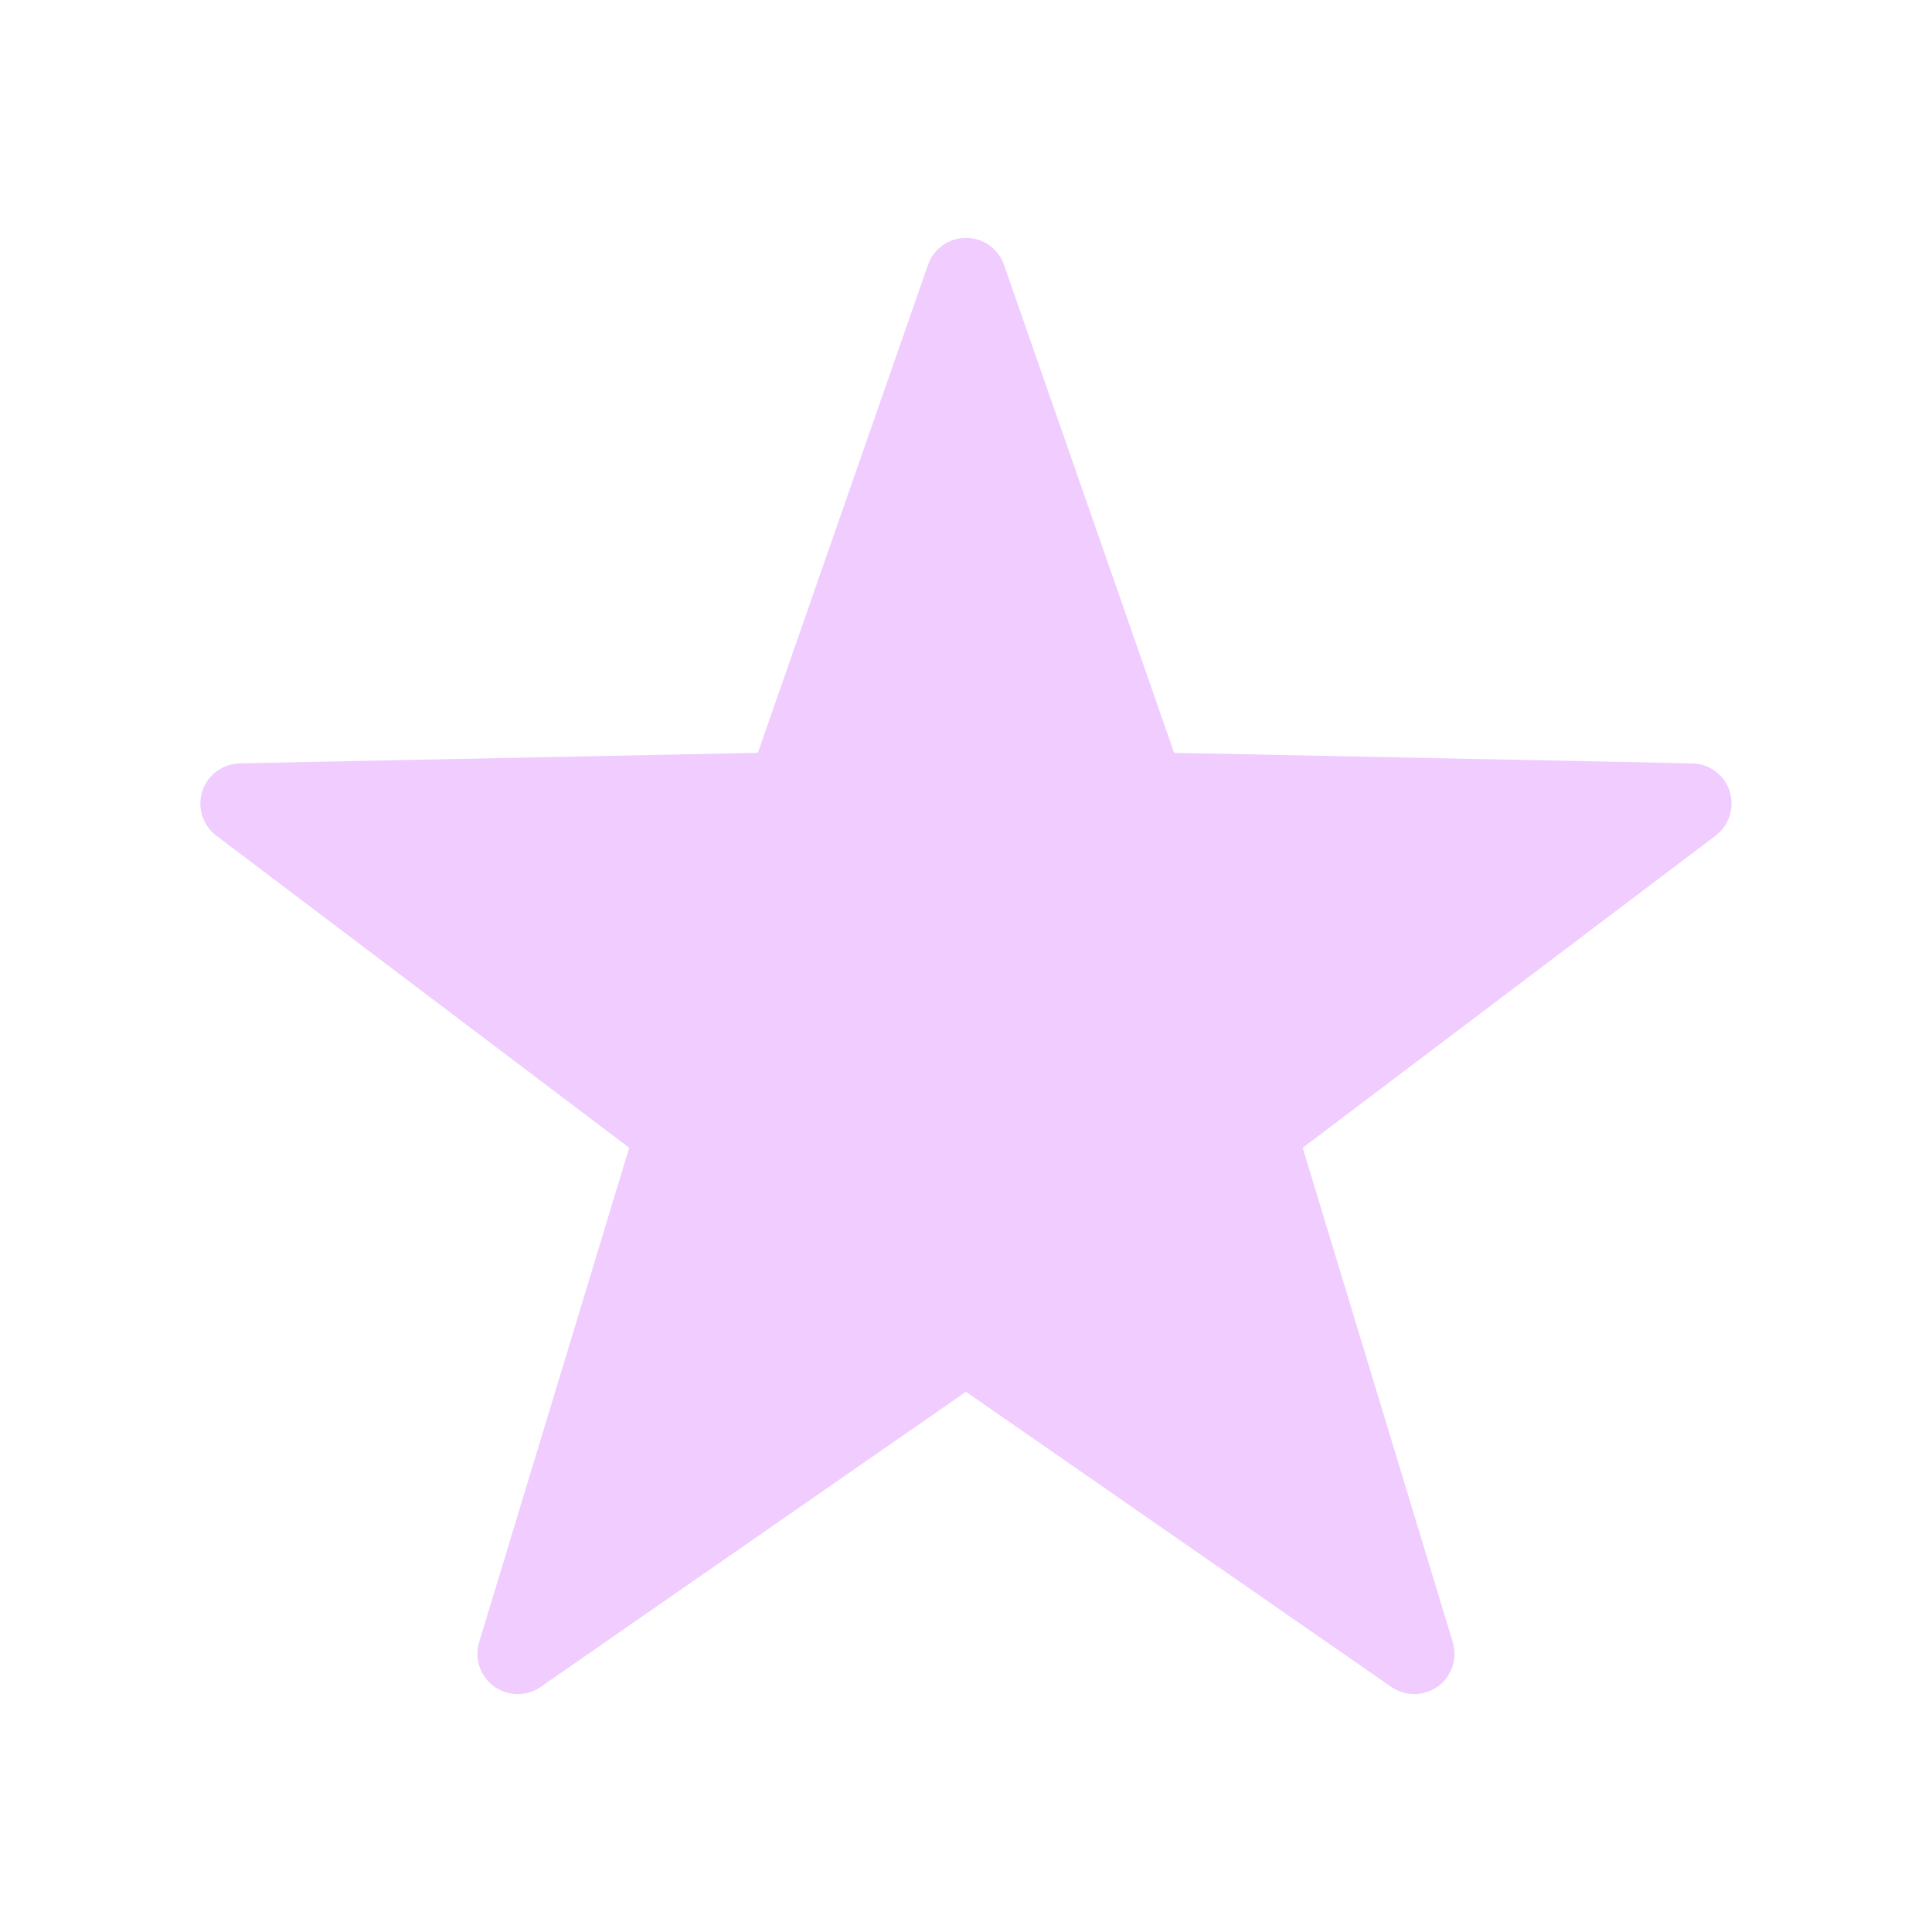
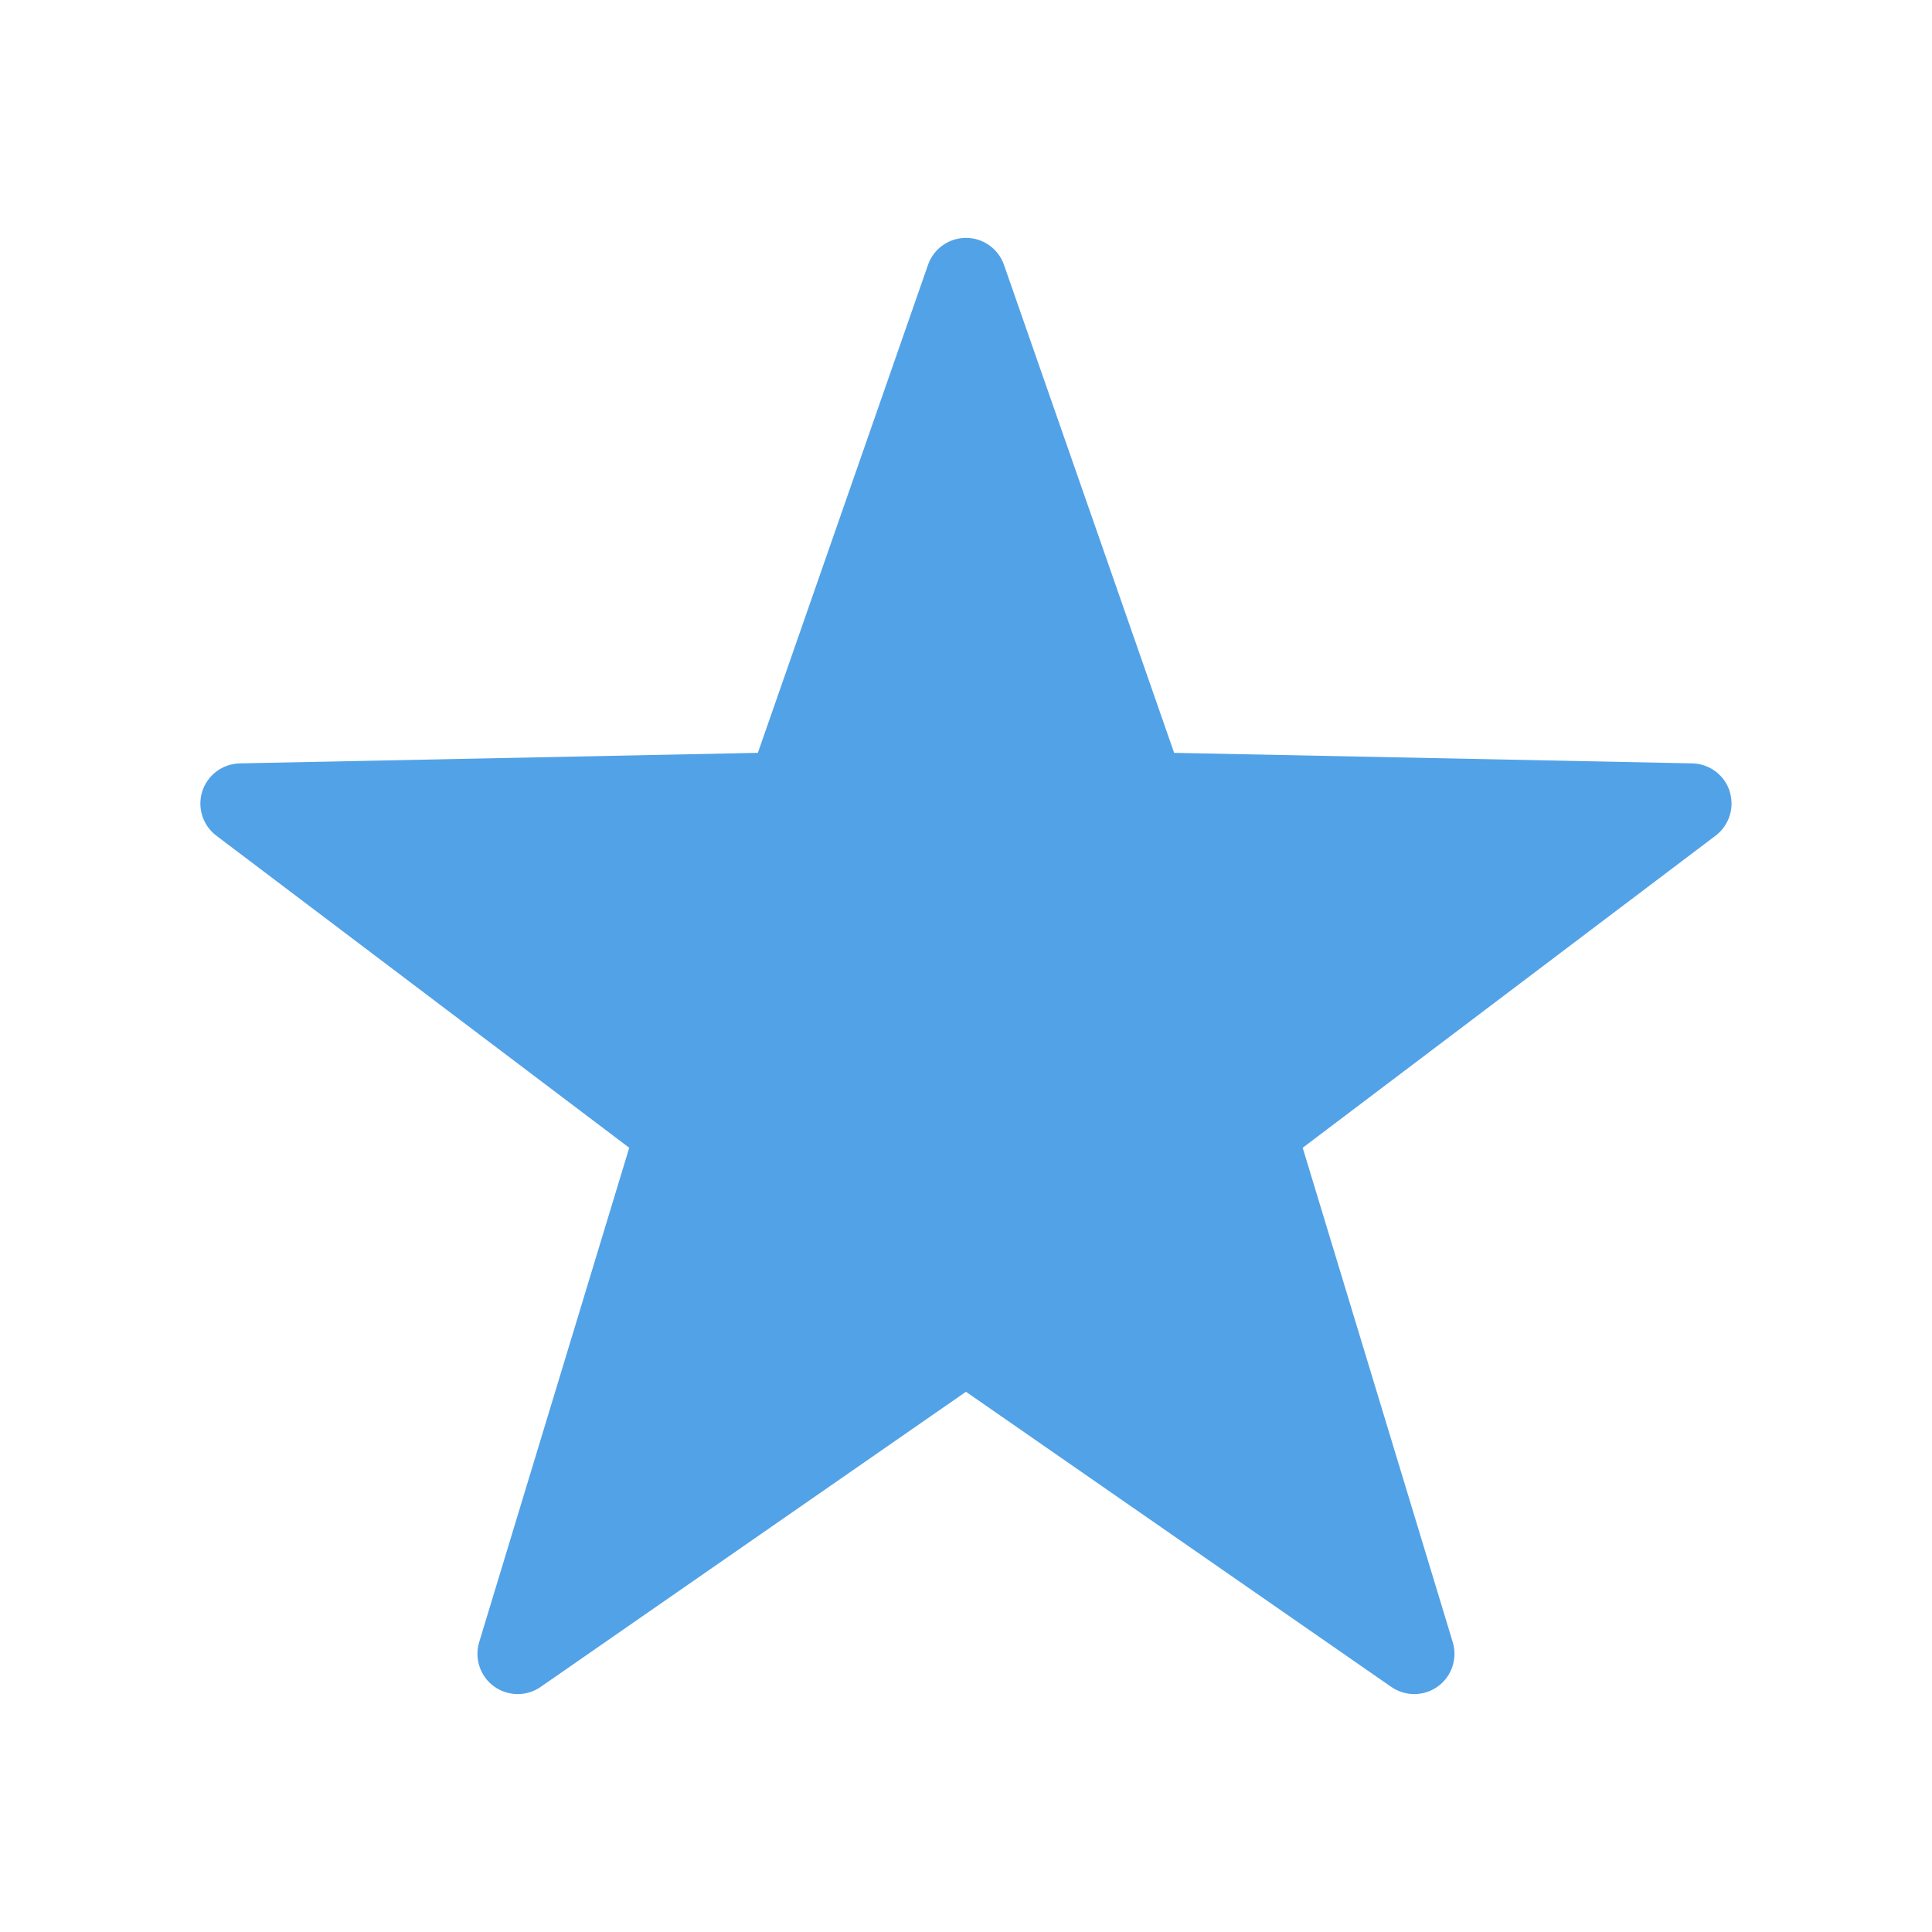
- <svg xmlns="http://www.w3.org/2000/svg" fill="#f0ccff" enable-background="new 0 0 48 48" height="512" viewBox="0 0 48 48" width="512">
+ <svg xmlns="http://www.w3.org/2000/svg" fill="#52a2e7" enable-background="new 0 0 48 48" height="512" viewBox="0 0 48 48" width="512">
  <g id="_x35_-Star">
    <path d="m42.973 19.657c-.131-.405-.505-.683-.931-.691l-12.871-.262-4.227-12.123c-.14-.402-.519-.671-.944-.671s-.805.269-.944.671l-4.227 12.123-12.871.262c-.426.009-.8.287-.931.691-.132.405.009.85.349 1.106l10.257 7.753-3.728 12.283c-.123.407.024.848.368 1.099.346.25.81.256 1.159.013l10.567-7.333 10.567 7.333c.172.119.371.178.57.178.207 0 .413-.064.589-.191.344-.251.491-.692.368-1.099l-3.728-12.283 10.257-7.753c.34-.257.48-.701.349-1.106z" />
  </g>
</svg>
